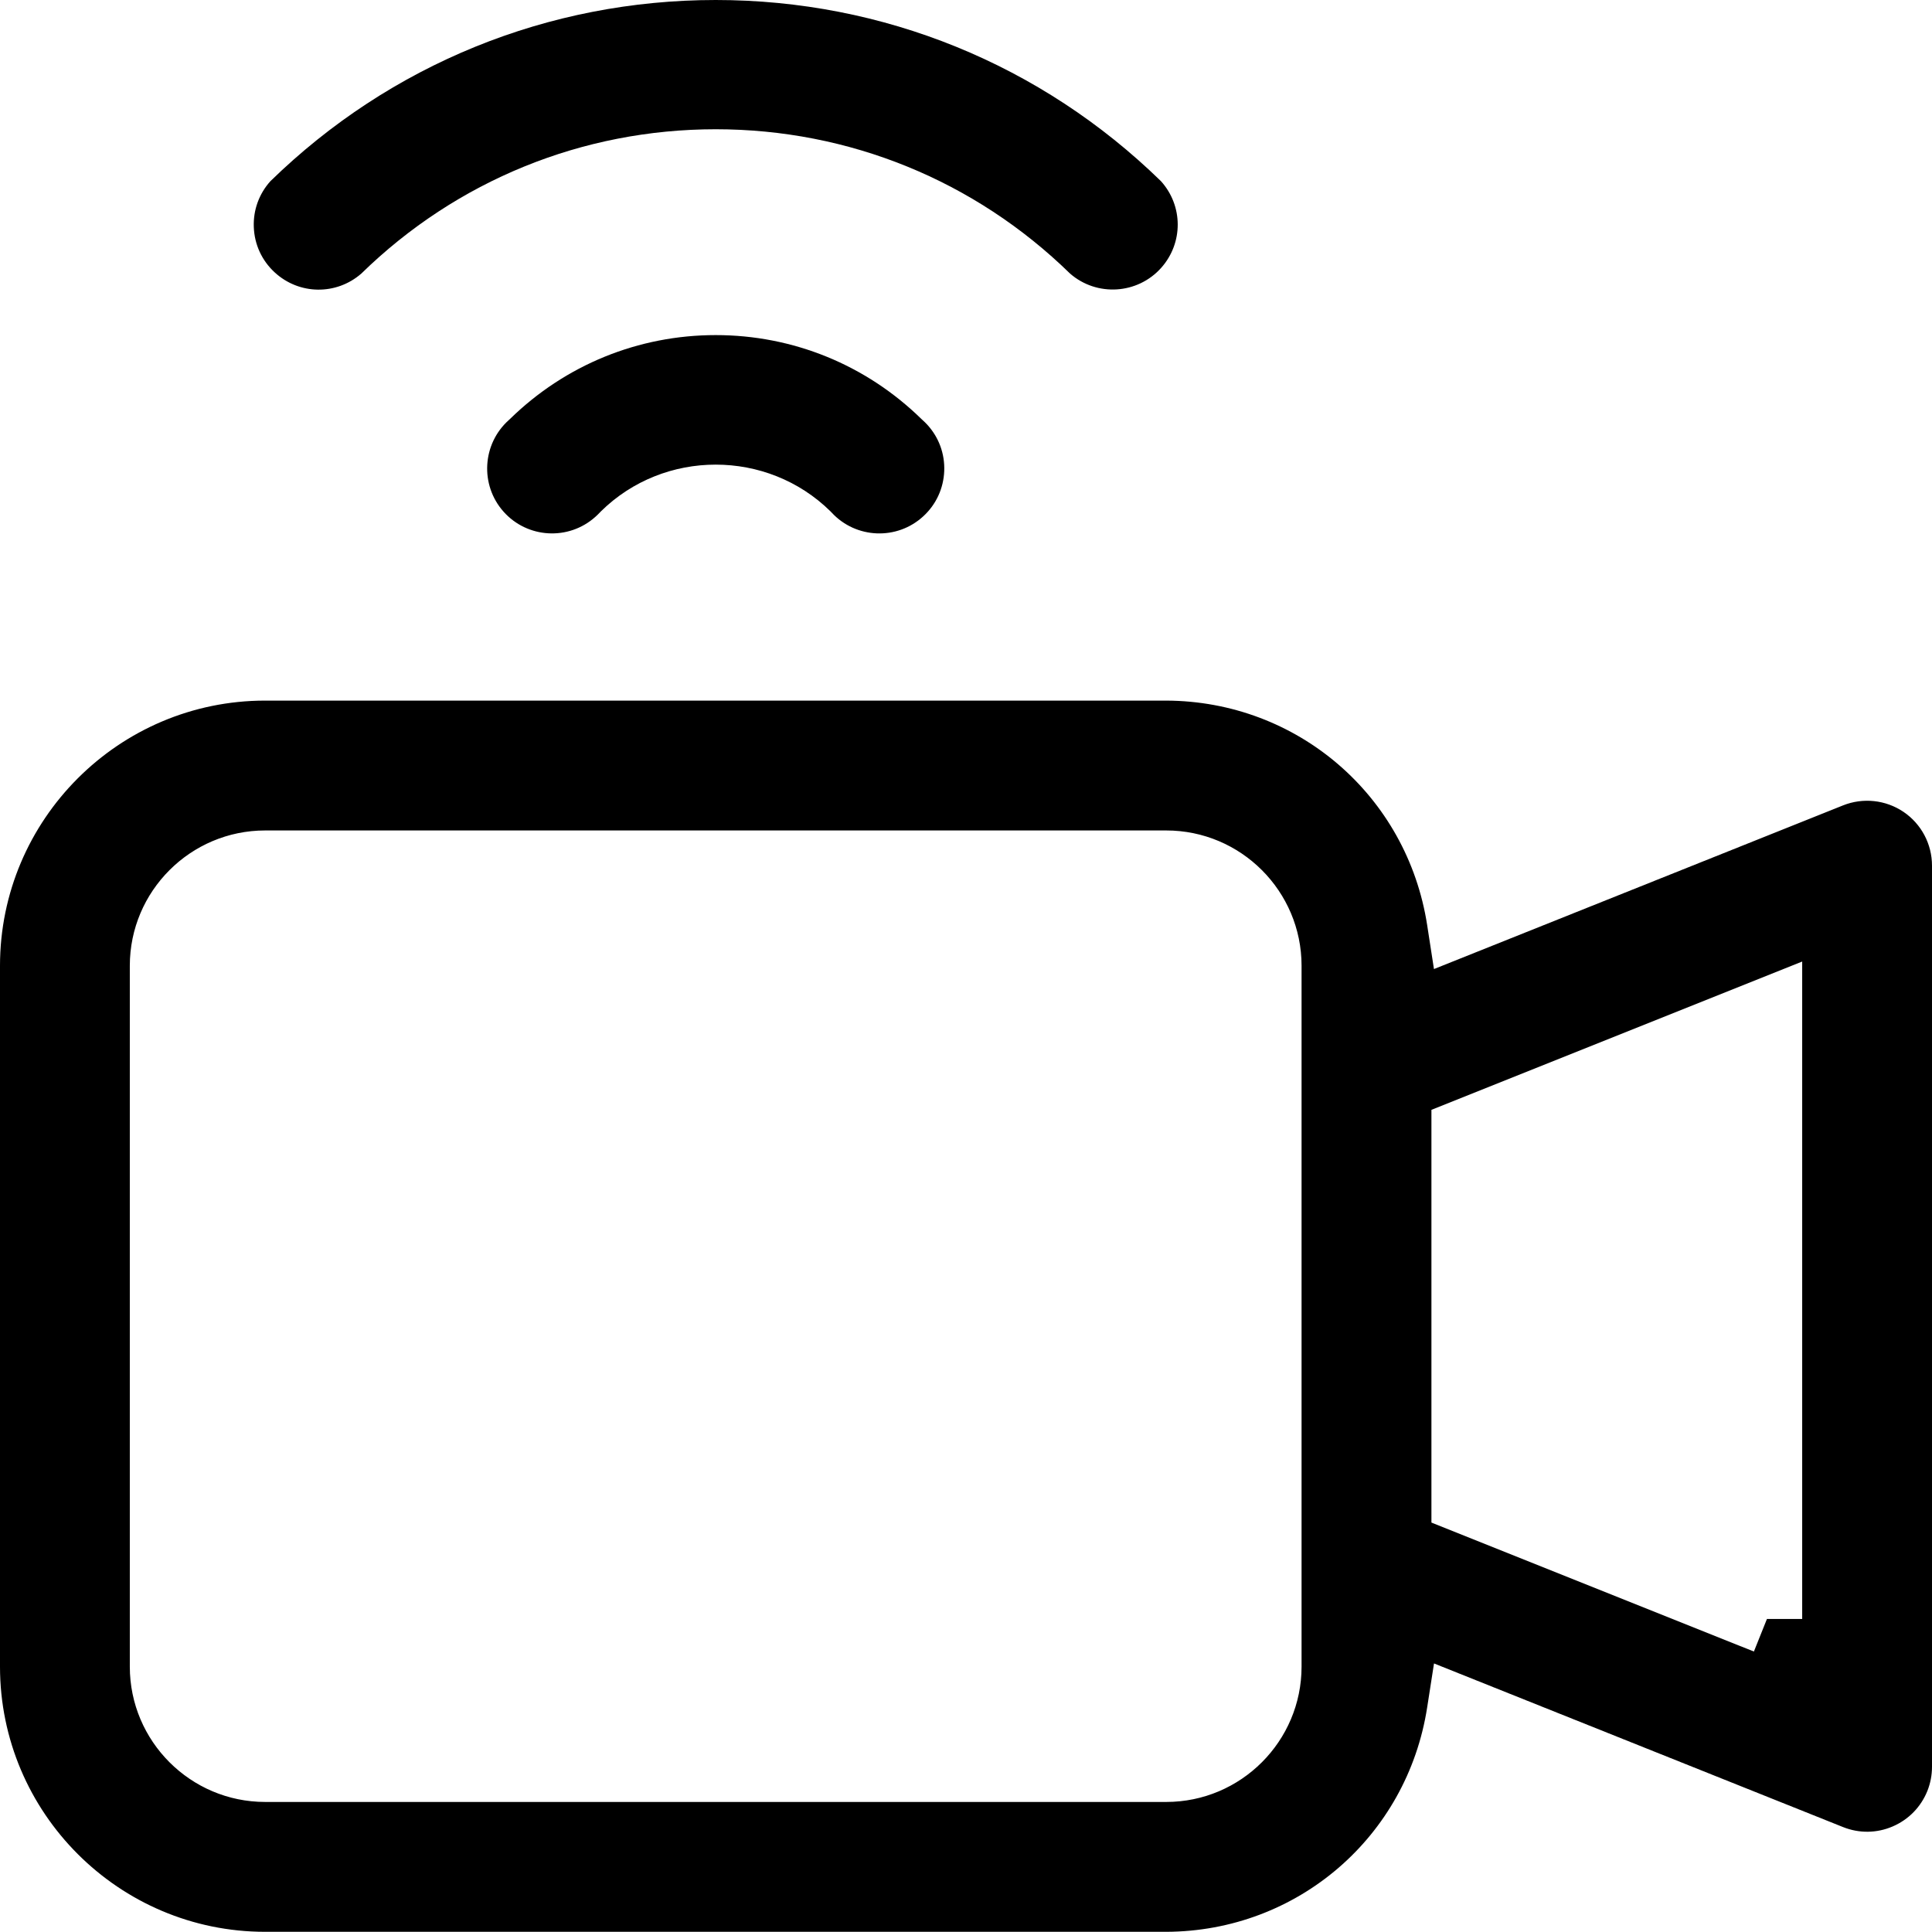
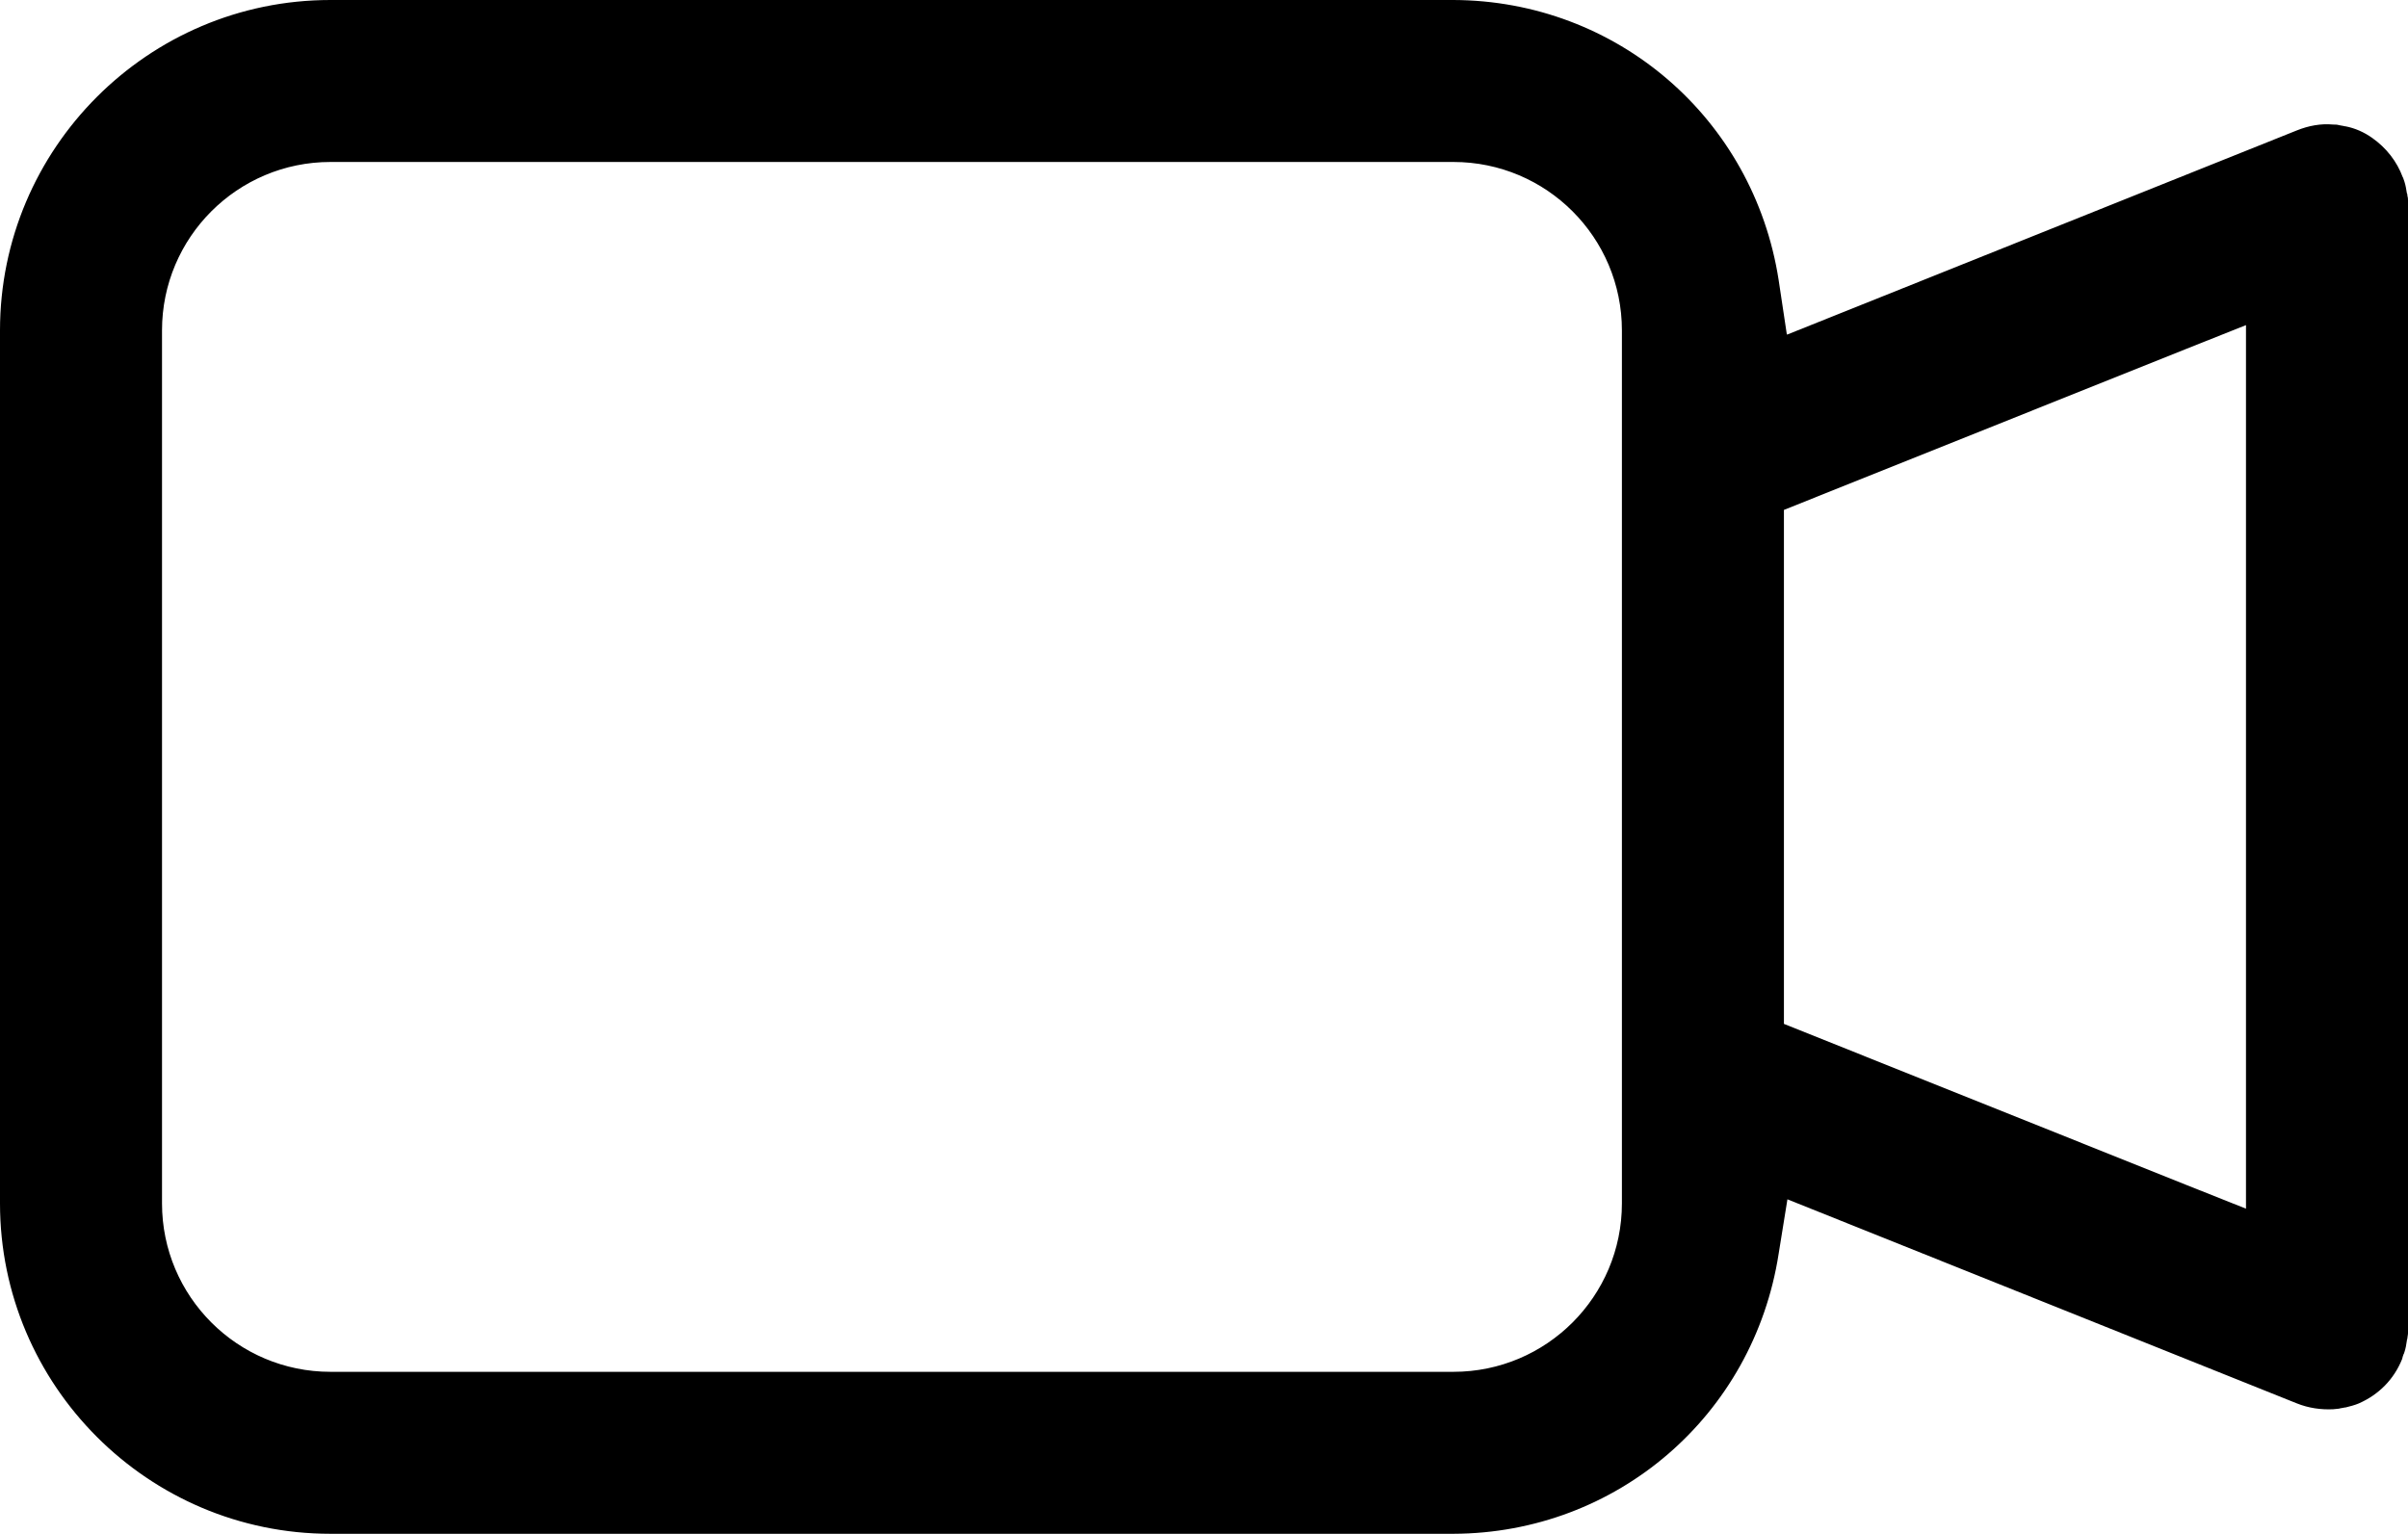
- <svg xmlns="http://www.w3.org/2000/svg" id="Layer_2" data-name="Layer 2" viewBox="0 0 411.66 411.62">
-   <g id="Layer_42" data-name="Layer 42">
-     <path d="m405.59,172.99c-3.81-2.57-8.63-3.08-12.89-1.38l-87.16,34.87-1.44-9.32c-4.27-27.64-27.66-47.78-55.63-47.88H56.5c-31.16,0-56.5,25.35-56.5,56.5v149.34c0,31.15,25.34,56.5,56.5,56.5h192c27.93-.1,51.33-20.23,55.6-47.86l1.45-9.32,87.15,34.86c3.43,1.37,7.19,1.33,10.58-.13,3.4-1.46,6.02-4.15,7.4-7.58.65-1.64.98-3.37.98-5.14v-192c0-4.6-2.27-8.88-6.07-11.46Zm-128.26,182.13c0,15.89-12.93,28.83-28.83,28.83H56.5c-15.9,0-28.84-12.94-28.84-28.83v-149.34c0-15.9,12.94-28.83,28.84-28.83h192c15.9,0,28.83,12.93,28.83,28.83v149.34Zm106.67-10.16h-7.51l-2.78,6.94-68.71-27.48v-87.94l79-31.6v140.08Z" />
-     <path d="m247.42,57.07c-5.04,5.65-13.72,6.19-19.42,1.22-20.3-19.83-47.11-30.75-75.5-30.75s-55.2,10.92-75.51,30.75c-5.34,4.66-13.26,4.56-18.48-.27-2.71-2.5-4.29-5.92-4.43-9.61-.15-3.63,1.11-7.11,3.54-9.81C83.15,13.71,116.83,0,152.5,0s69.35,13.71,94.87,38.6c4.74,5.26,4.77,13.17.05,18.47Z" />
-     <path d="m201.19,100.38c-.15,3.69-1.72,7.1-4.44,9.61-5.6,5.18-14.37,4.83-19.54-.77l-.25-.26c-13.49-13.28-35.44-13.28-48.92,0l-.25.26c-.3.32-.63.64-.96.93-5.69,5.08-14.45,4.58-19.53-1.12-5.07-5.69-4.57-14.45,1.12-19.53l.25-.23c11.79-11.52,27.35-17.87,43.83-17.87s32.04,6.35,43.82,17.87l.25.23c.33.3.66.62.96.94,2.51,2.72,3.81,6.24,3.66,9.94Z" />
+ <svg xmlns="http://www.w3.org/2000/svg" version="1.1" id="Layer_2_00000165948508772438119370000011154756745996490149_" x="0px" y="0px" viewBox="0 0 411.7 262.3" style="enable-background:new 0 0 411.7 262.3;" xml:space="preserve">
+   <g>
+     <path d="M411.7,34.3c0-0.2,0-0.5-0.1-0.8c0-0.2,0-0.3-0.1-0.5c-0.1-0.6-0.2-1.3-0.4-1.9c0-0.1-0.1-0.2-0.1-0.3   c-0.1-0.2-0.1-0.4-0.2-0.5c-1-2.7-2.8-5-5.2-6.7c-1.4-1-3-1.7-4.6-2h-0.1c-0.3-0.1-0.6-0.1-1-0.2c-0.3-0.1-0.7-0.1-1-0.1   c-2.1-0.2-4.2,0.2-6.2,1l-87.1,34.9h-0.1l-1.4-9.3C299.8,20.2,276.4,0.1,248.5,0h-192C25.3,0,0,25.4,0,56.5v149.3   c0,31.1,25.3,56.5,56.5,56.5h192c27.9-0.1,51.3-20.2,55.6-47.9l1.5-9.3l0,0l87.1,34.9c2,0.8,4.1,1.1,6.2,1c0.3,0,0.7-0.1,1-0.1   c0.3-0.1,0.6-0.1,1-0.2h0.1c0.8-0.2,1.6-0.4,2.3-0.7c3.4-1.5,6-4.1,7.4-7.6c0-0.1,0.1-0.3,0.1-0.4c0.1-0.2,0.1-0.4,0.2-0.5   c0-0.1,0.1-0.2,0.1-0.3c0.2-0.6,0.3-1.2,0.4-1.9c0-0.2,0.1-0.3,0.1-0.5s0.1-0.5,0.1-0.8c0-0.2,0-0.5,0-0.8V35.1   C411.7,34.8,411.7,34.6,411.7,34.3z M277.3,205.8c0,15.9-12.9,28.8-28.8,28.8h-192c-15.9,0-28.8-12.9-28.8-28.8V56.5   c0-15.9,12.9-28.8,28.8-28.8h192c15.9,0,28.8,12.9,28.8,28.8V205.8z M384,206.7l-10.3-4.1l0,0L305,175.1V87.2l68.7-27.5l10.3-4.1   V206.7z" />
  </g>
</svg>
